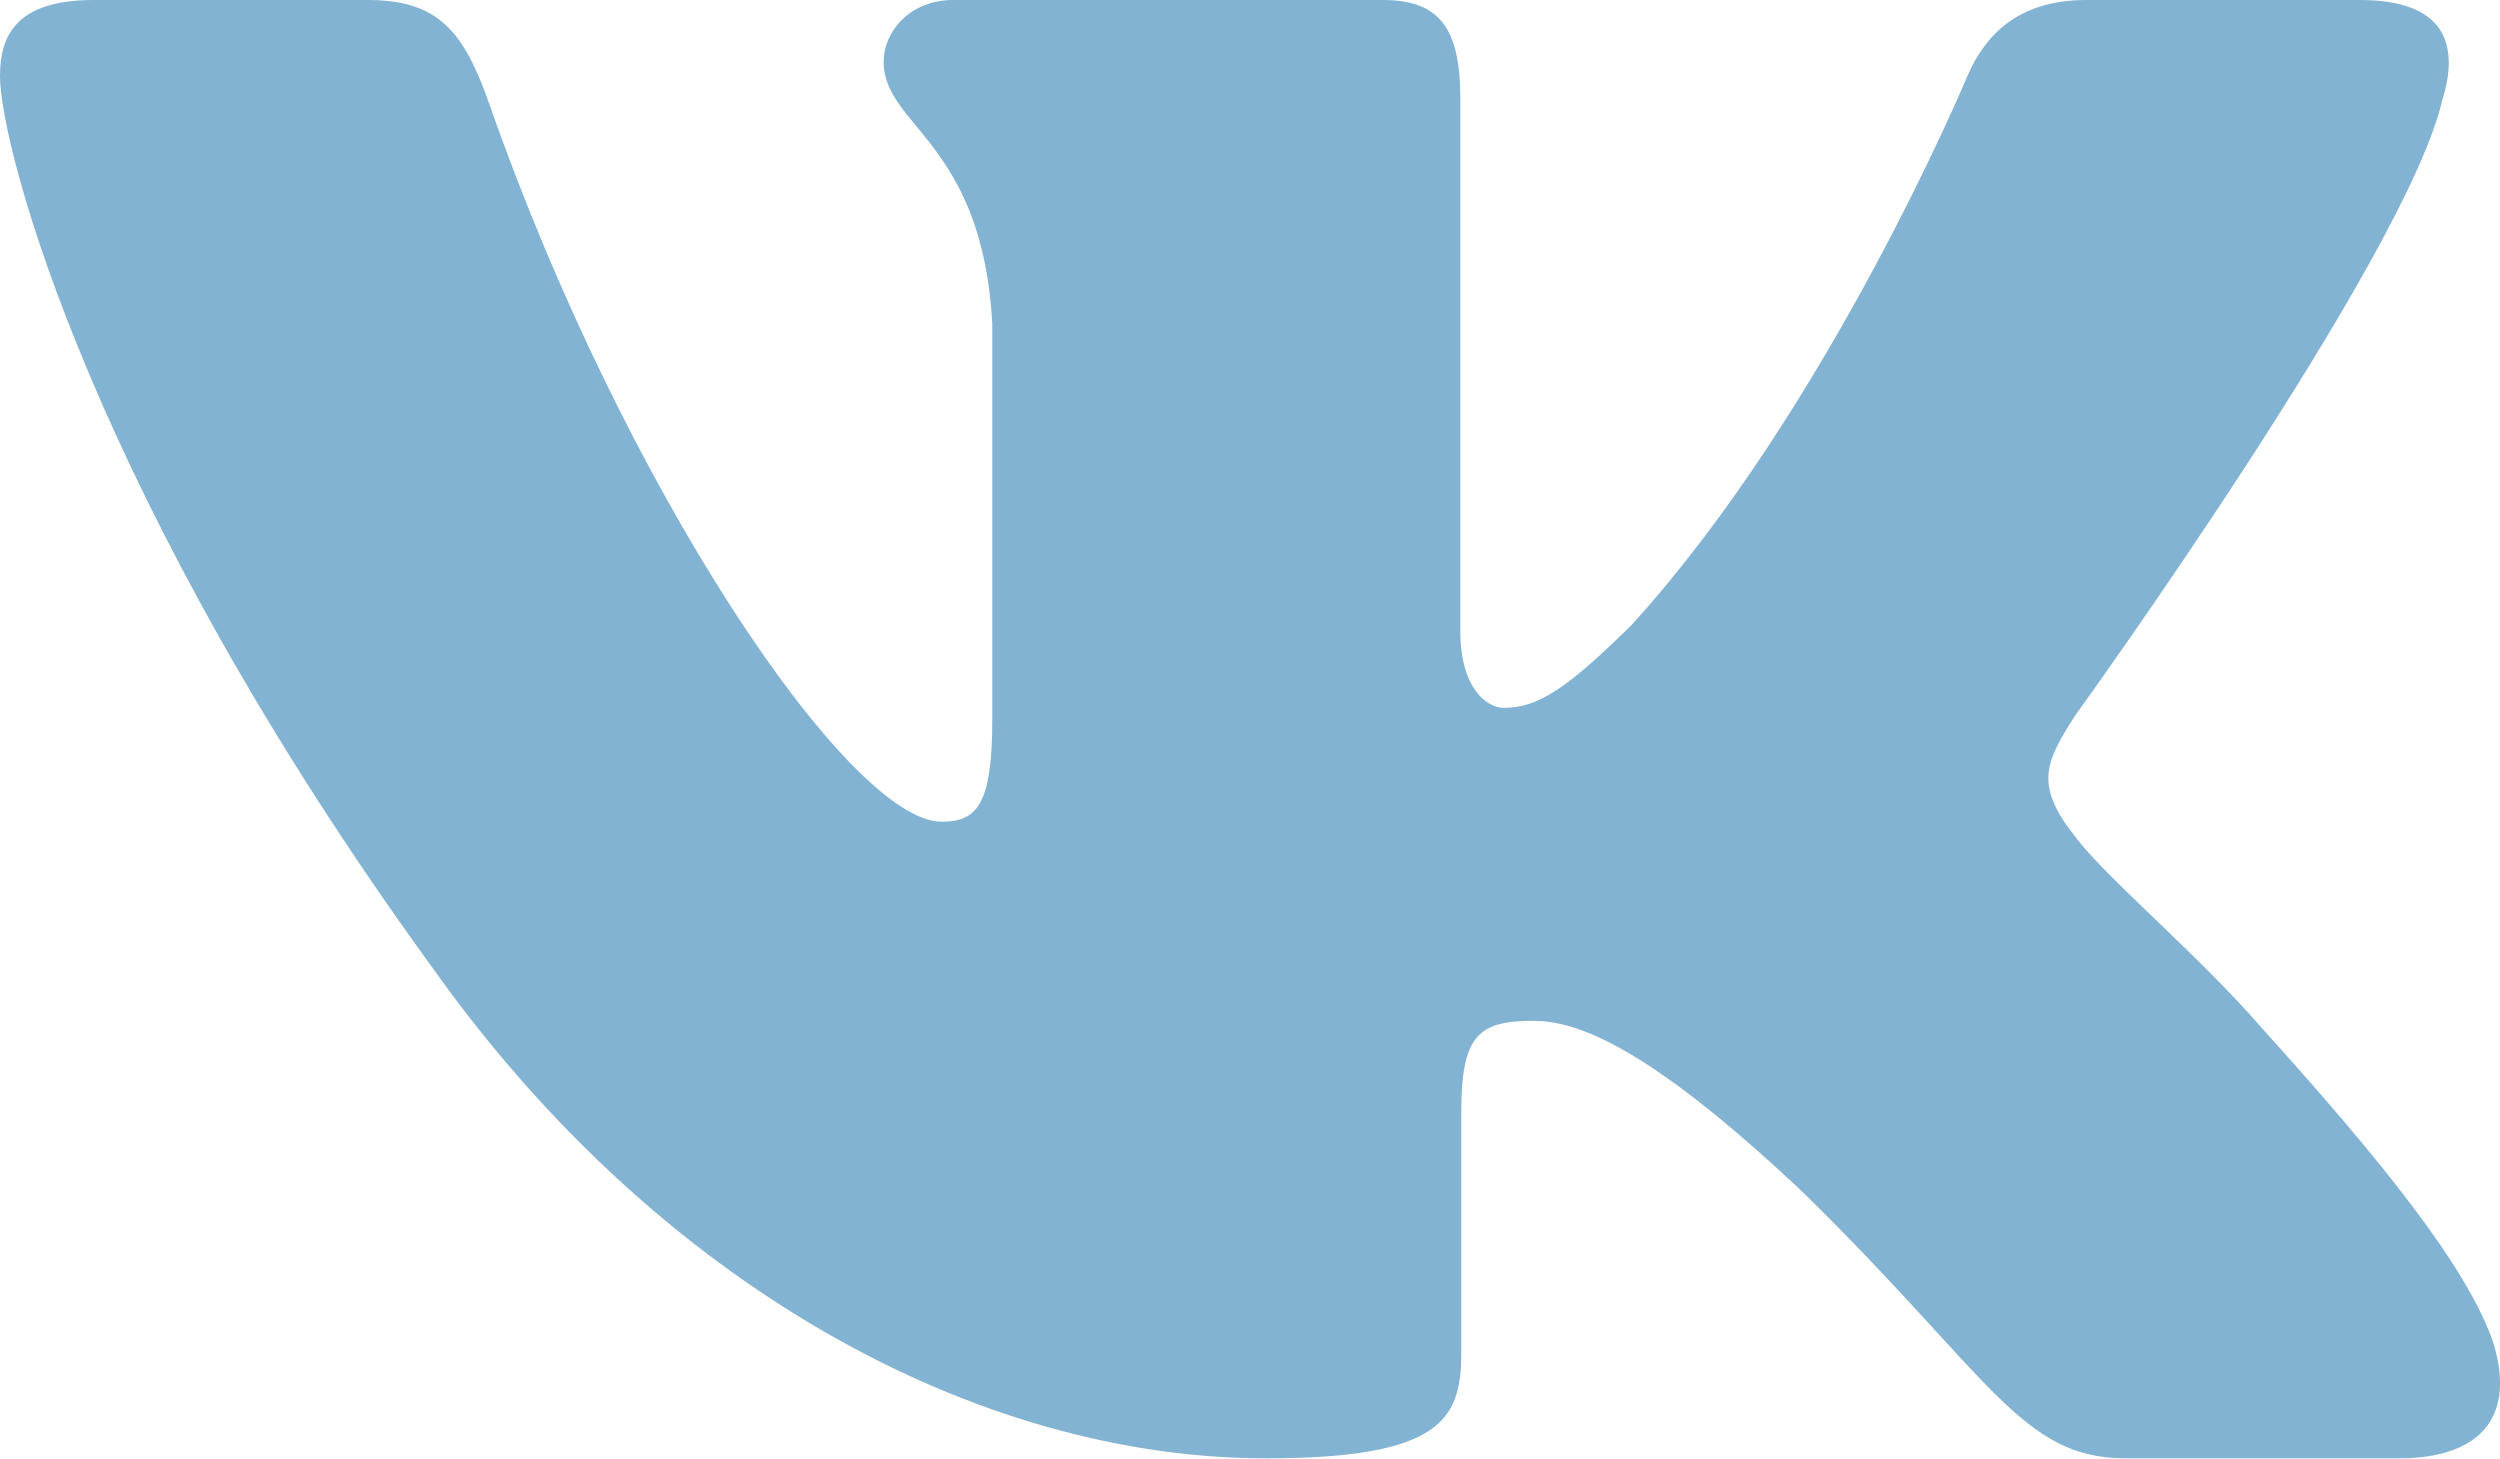
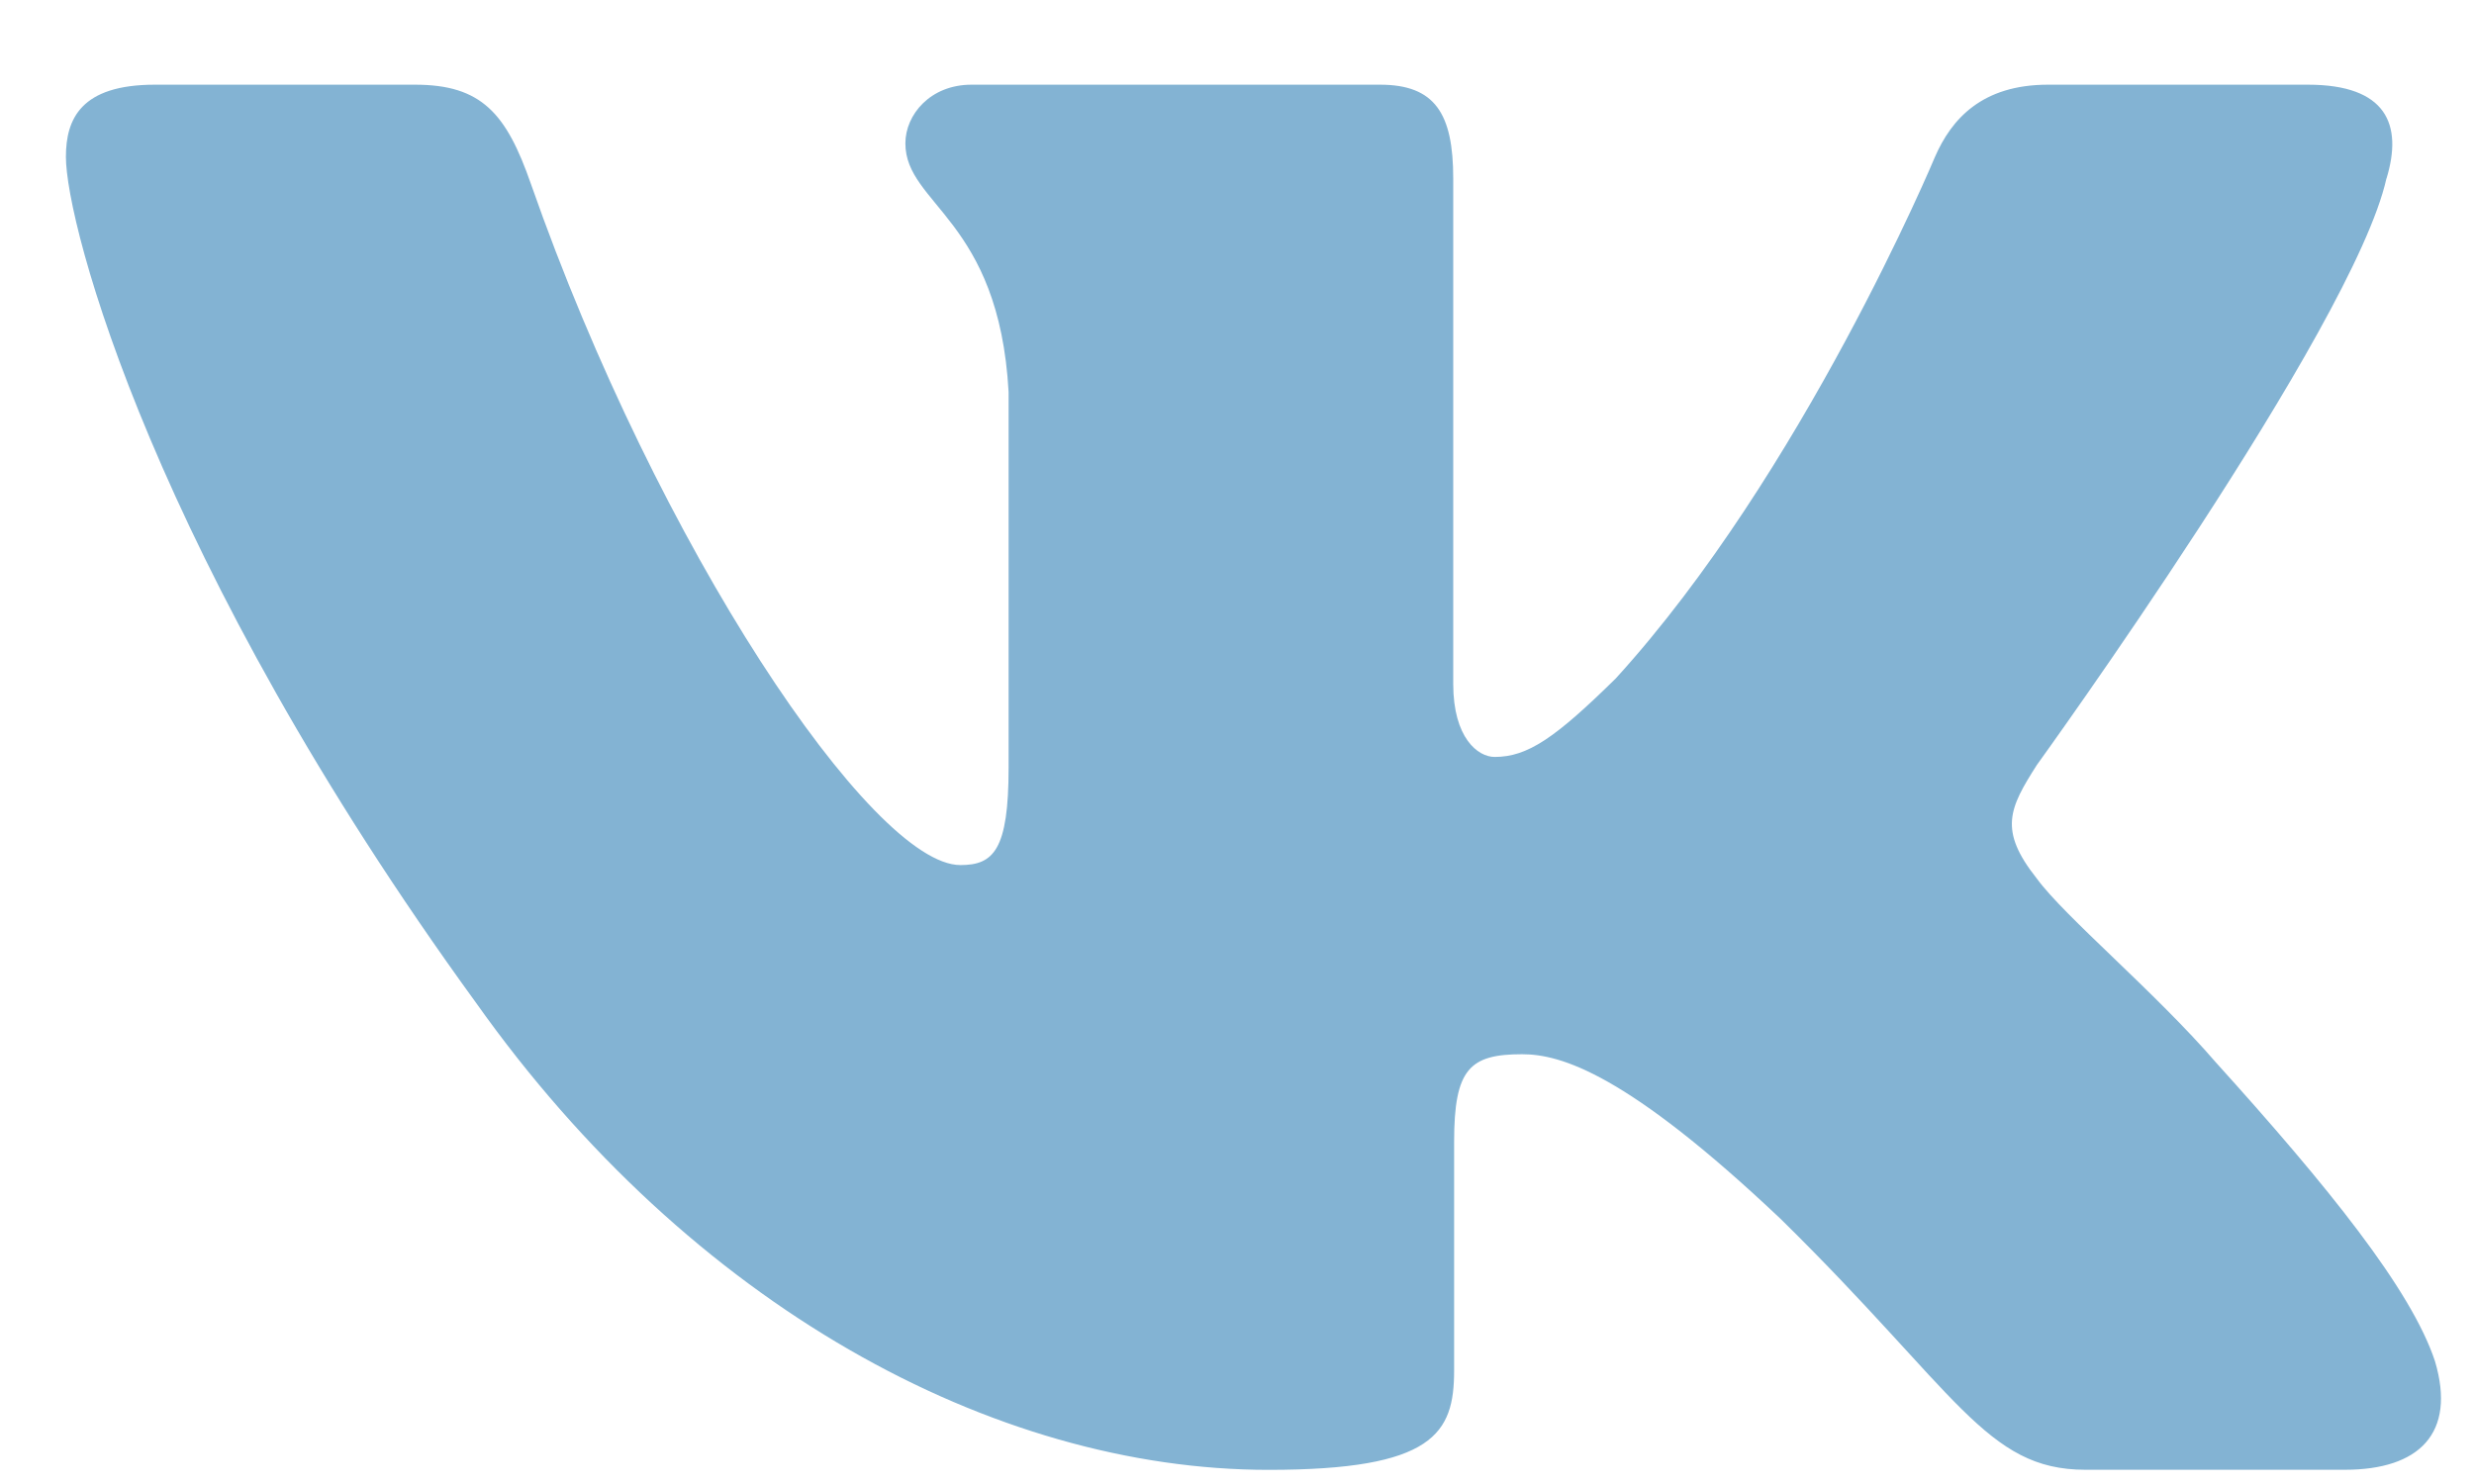
- <svg xmlns="http://www.w3.org/2000/svg" width="24" height="14" fill="none" viewBox="0 0 24 14">
-   <path fill="#83b3d3" fill-rule="evenodd" d="M23.45.948c.166-.546 0-.948-.795-.948H20.03c-.668 0-.976.347-1.143.73 0 0-1.335 3.196-3.226 5.272-.612.602-.89.793-1.224.793-.167 0-.418-.191-.418-.738V.948c0-.656-.184-.948-.74-.948H9.151c-.417 0-.668.304-.668.593 0 .621.946.765 1.043 2.513v3.798c0 .833-.153.984-.487.984-.89 0-3.055-3.211-4.34-6.885C4.45.288 4.198 0 3.527 0H.9C.15 0 0 .347 0 .73c0 .682.89 4.07 4.145 8.551C6.315 12.341 9.37 14 12.153 14c1.669 0 1.875-.368 1.875-1.003v-2.313c0-.737.158-.884.687-.884.39 0 1.057.192 2.615 1.667C19.11 13.216 19.403 14 20.405 14h2.625c.75 0 1.126-.368.91-1.096-.238-.724-1.088-1.775-2.215-3.022-.612-.71-1.53-1.475-1.809-1.858-.389-.491-.278-.71 0-1.147 0 0 3.2-4.426 3.533-5.929z" clip-rule="evenodd" />
+ <svg xmlns="http://www.w3.org/2000/svg" width="25" height="15" fill="none">
+   <path fill="#83B3D3" fill-rule="evenodd" d="M24.116 1.804c.166-.546 0-.948-.795-.948h-2.625c-.668 0-.976.347-1.143.73 0 0-1.335 3.196-3.226 5.272-.612.602-.89.793-1.224.793-.167 0-.418-.19-.418-.738V1.804c0-.656-.184-.948-.74-.948H9.817c-.417 0-.668.304-.668.593 0 .621.946.765 1.043 2.513V7.76c0 .833-.153.984-.487.984-.89 0-3.055-3.21-4.34-6.885-.249-.715-.5-1.003-1.172-1.003H1.566c-.75 0-.9.347-.9.73 0 .682.89 4.07 4.145 8.551 2.17 3.06 5.225 4.72 8.008 4.72 1.67 0 1.875-.369 1.875-1.004V11.54c0-.737.158-.884.687-.884.39 0 1.057.192 2.615 1.667 1.78 1.75 2.073 2.533 3.075 2.533h2.625c.75 0 1.126-.368.91-1.096-.238-.724-1.088-1.775-2.215-3.022-.612-.71-1.53-1.475-1.809-1.858-.389-.49-.278-.71 0-1.147 0 0 3.2-4.426 3.533-5.929h.001Z" clip-rule="evenodd" />
</svg>
